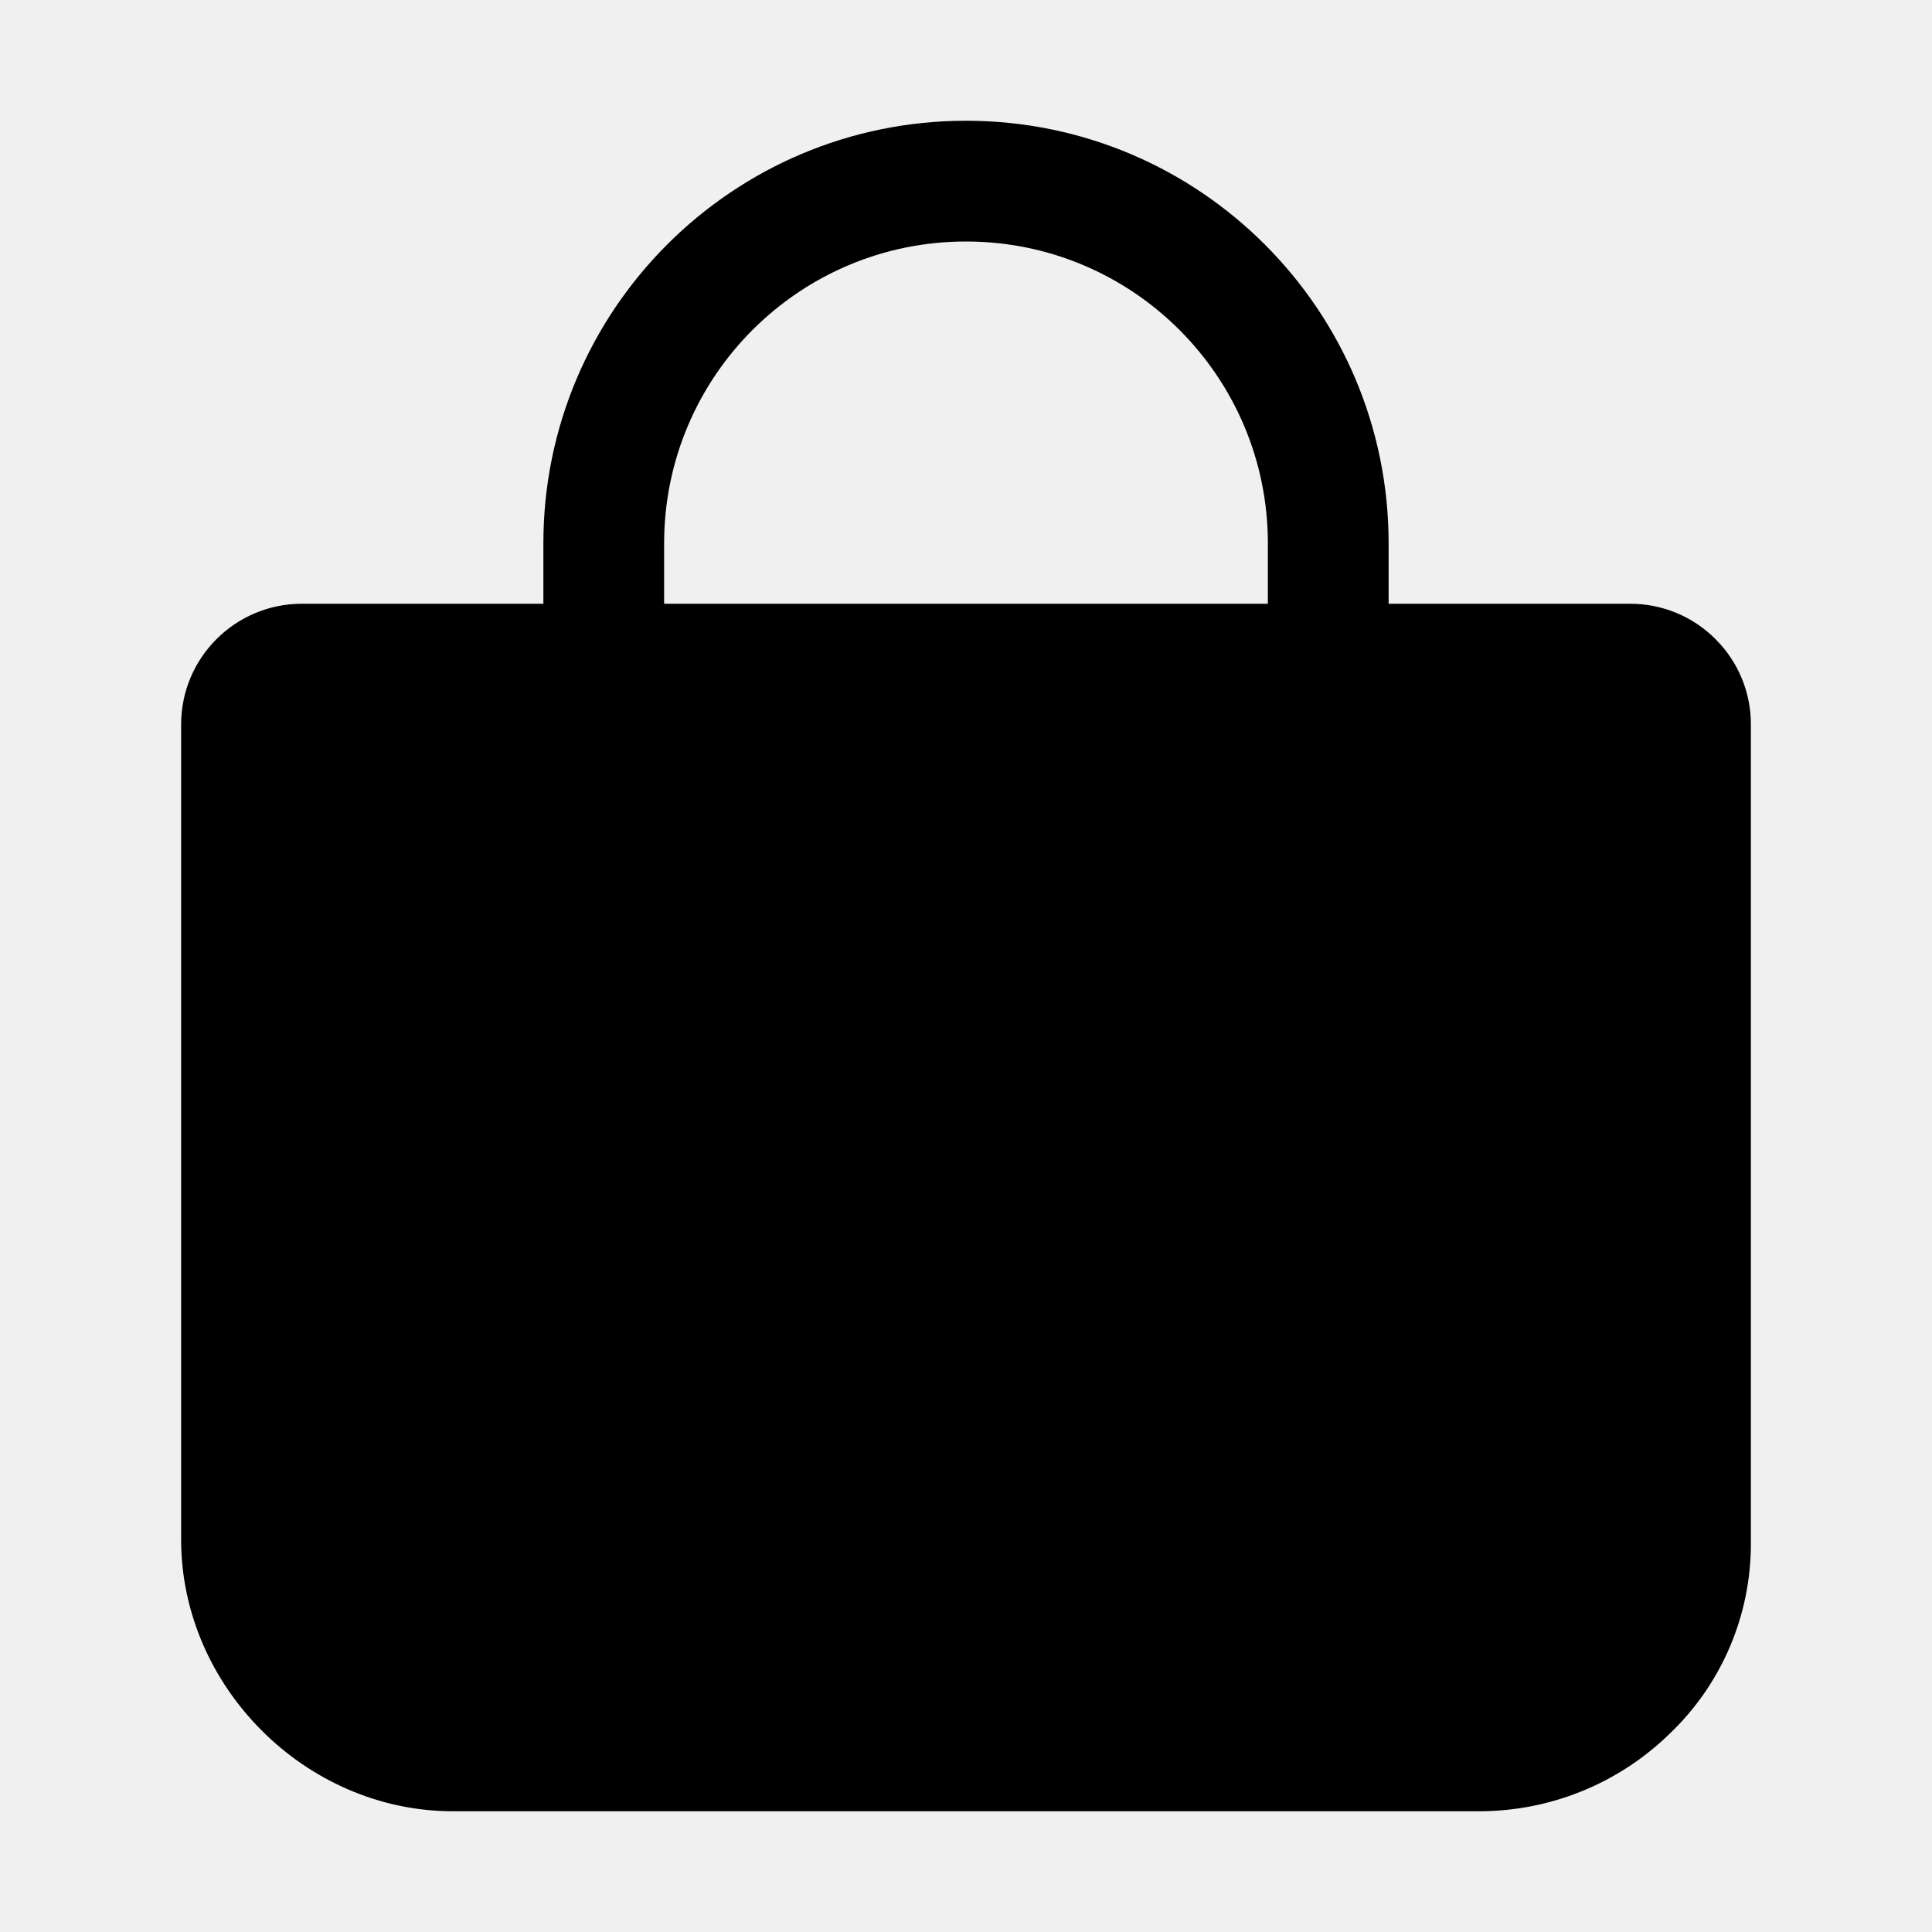
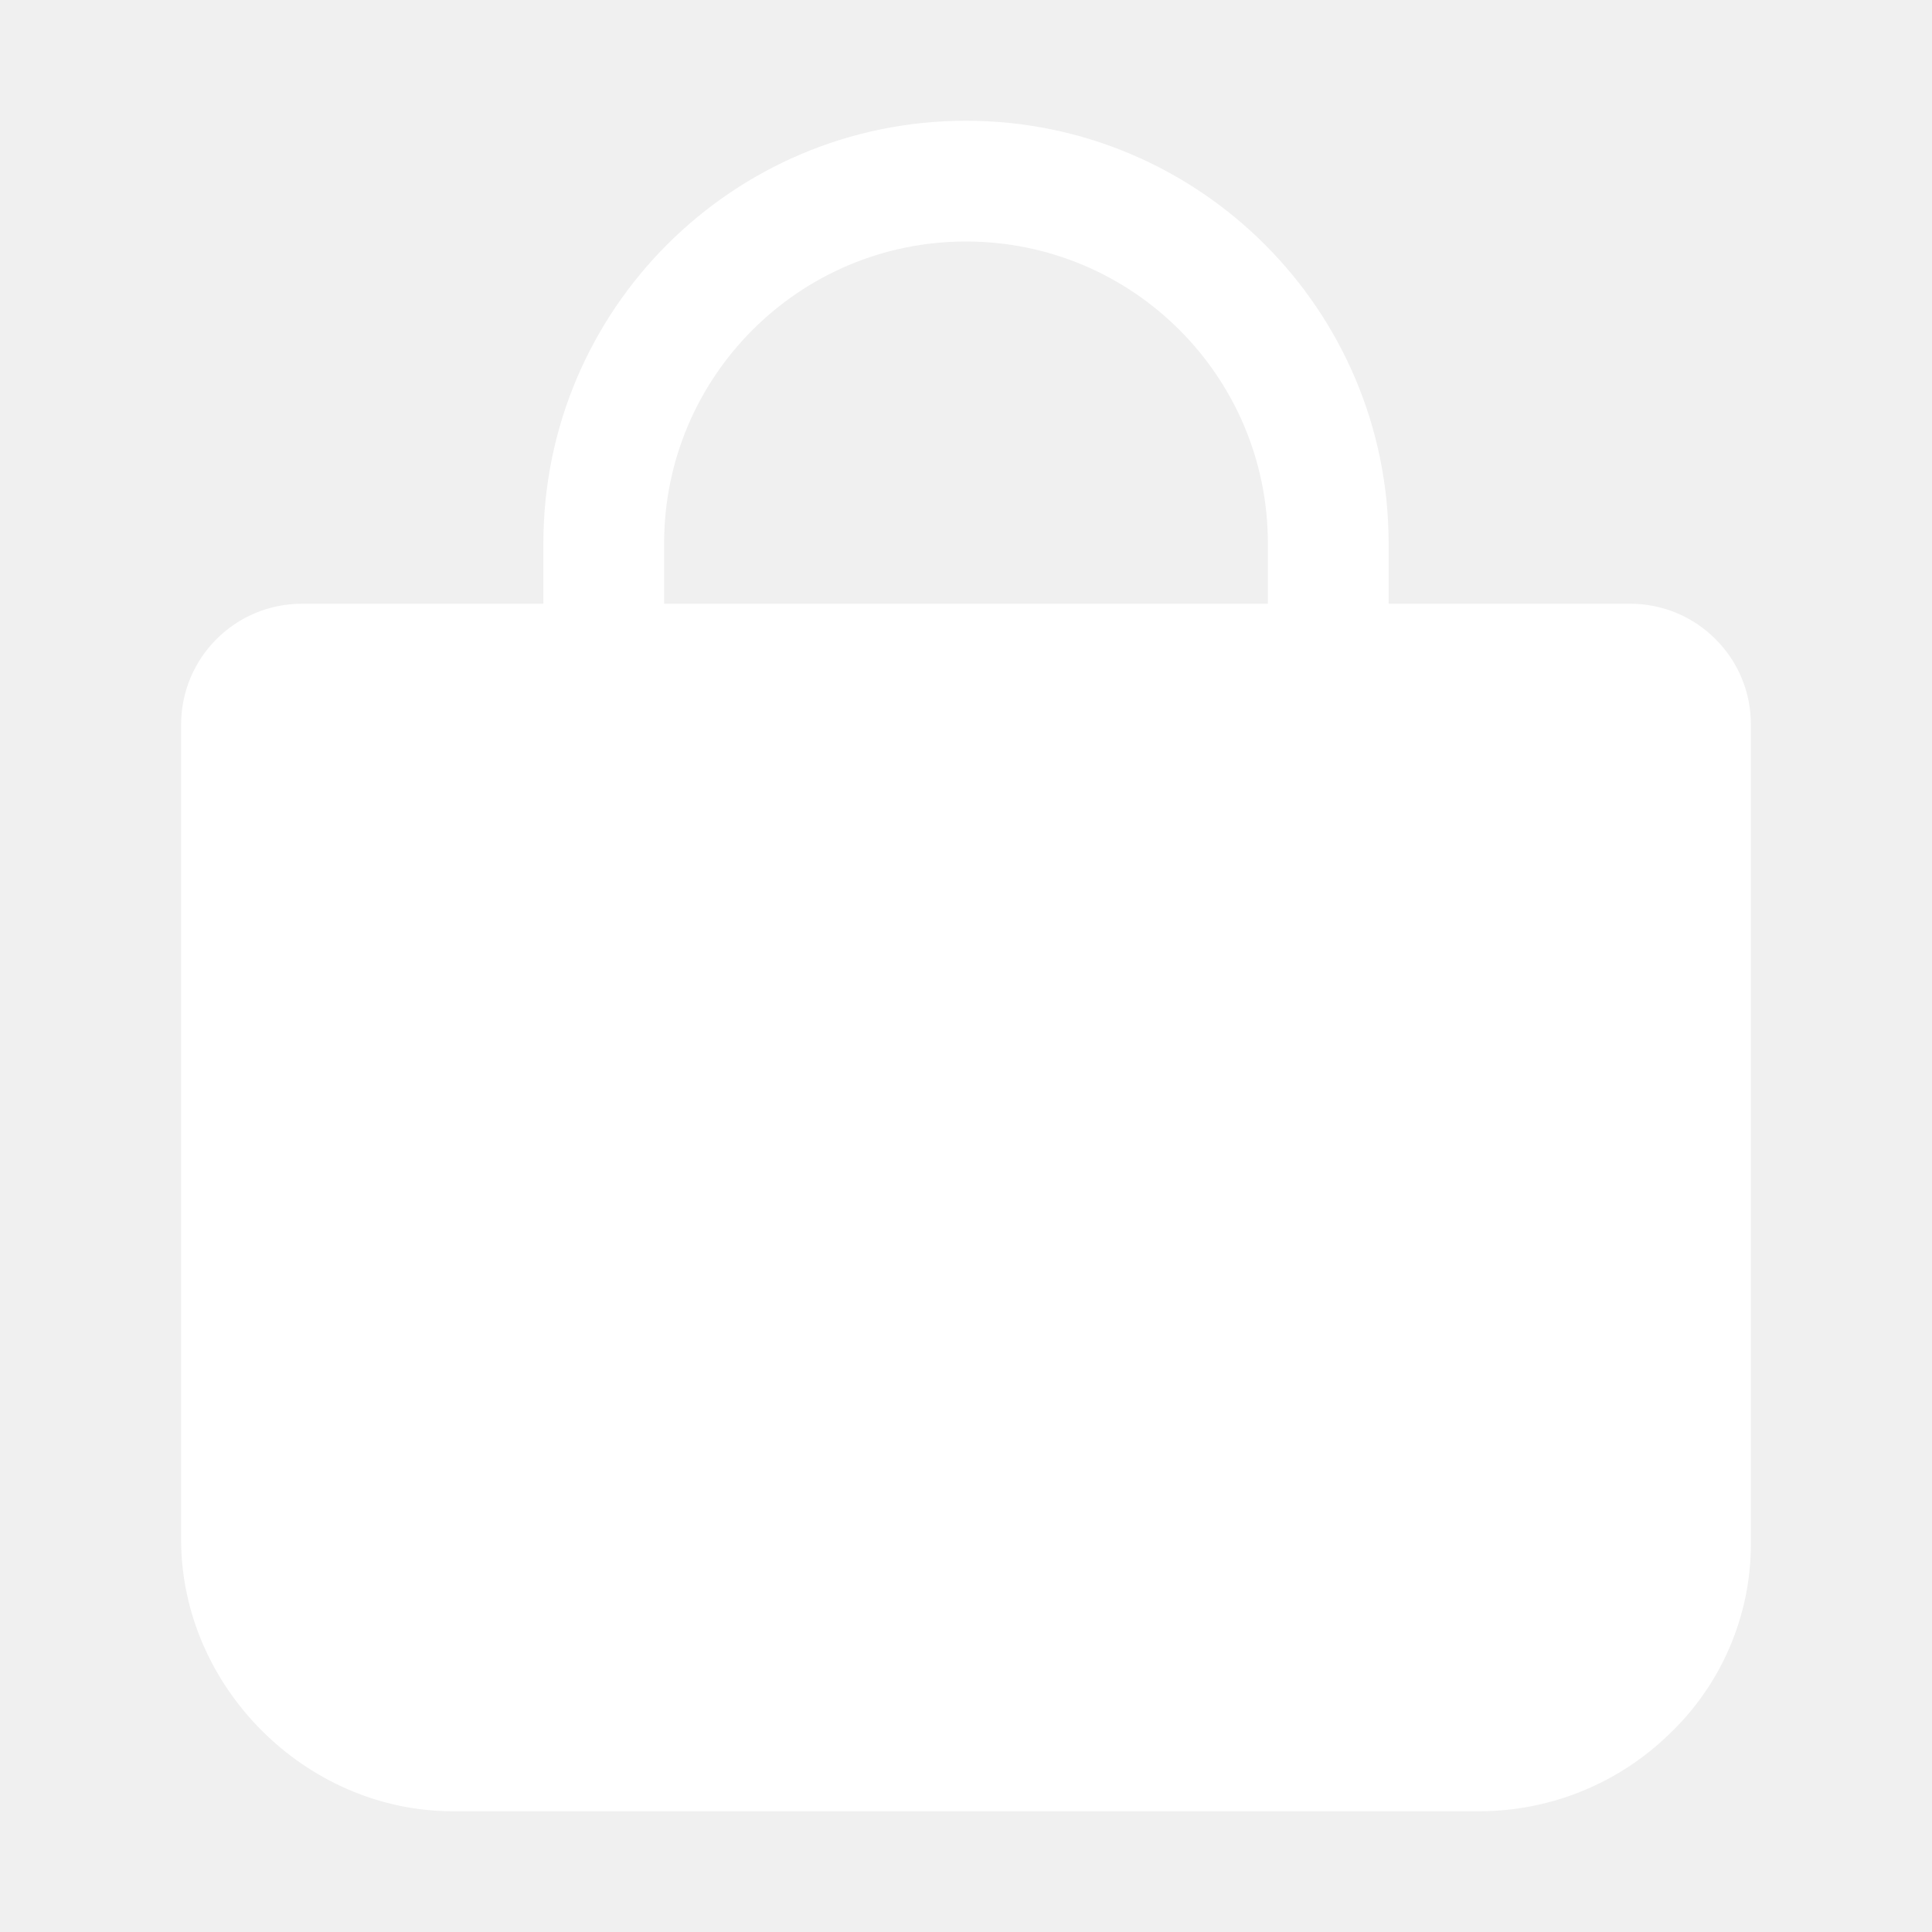
- <svg xmlns="http://www.w3.org/2000/svg" width="128" height="128" viewBox="0 0 512 512">
-   <path fill="currentColor" d="M454.65 169.4A31.82 31.82 0 0 0 432 160h-64v-16a112 112 0 0 0-224 0v16H80a32 32 0 0 0-32 32v216c0 39 33 72 72 72h272a72.22 72.22 0 0 0 50.48-20.55a69.48 69.48 0 0 0 21.52-50.2V192a31.75 31.75 0 0 0-9.35-22.6M176 144a80 80 0 0 1 160 0v16H176Z" />
+ <svg xmlns="http://www.w3.org/2000/svg" width="20px" height="20px" viewBox="0 0 512 512">
+   <path fill="#ffffff" d="M454.65 169.4A31.82 31.82 0 0 0 432 160h-64v-16a112 112 0 0 0-224 0v16H80a32 32 0 0 0-32 32v216c0 39 33 72 72 72h272a72.22 72.22 0 0 0 50.48-20.55a69.48 69.48 0 0 0 21.52-50.2V192a31.75 31.75 0 0 0-9.35-22.6M176 144a80 80 0 0 1 160 0v16H176Z" />
</svg>
